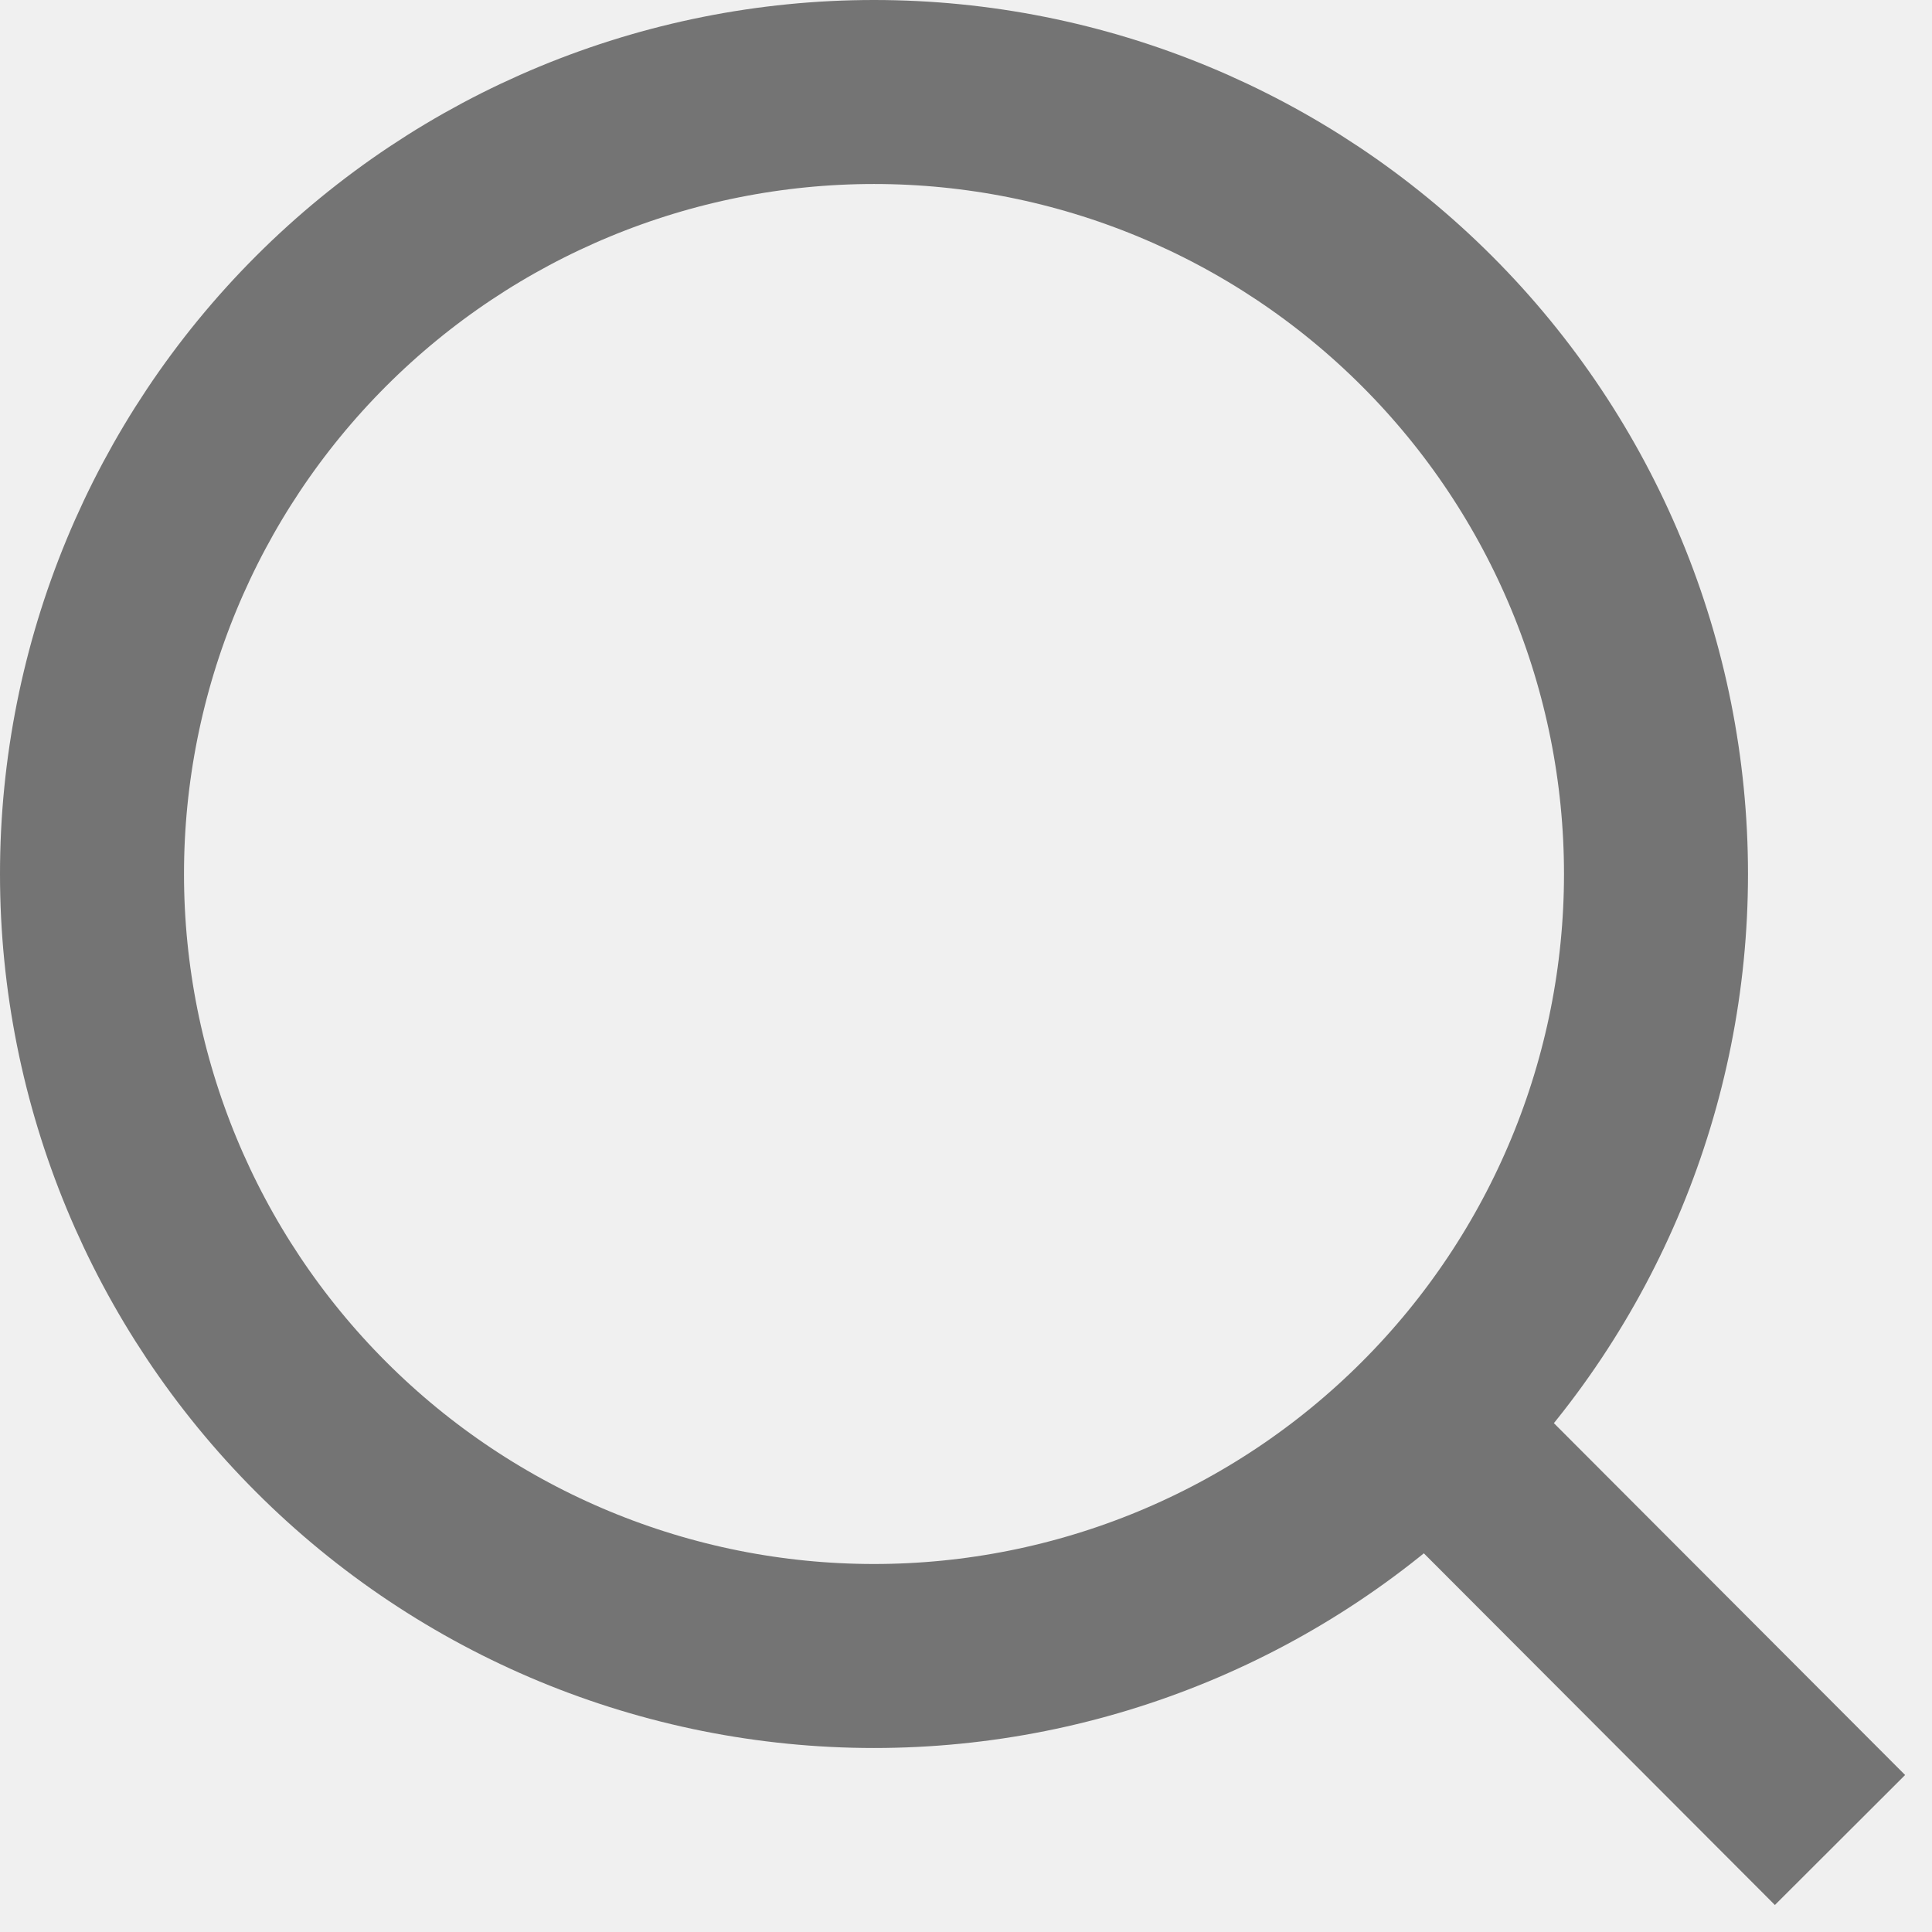
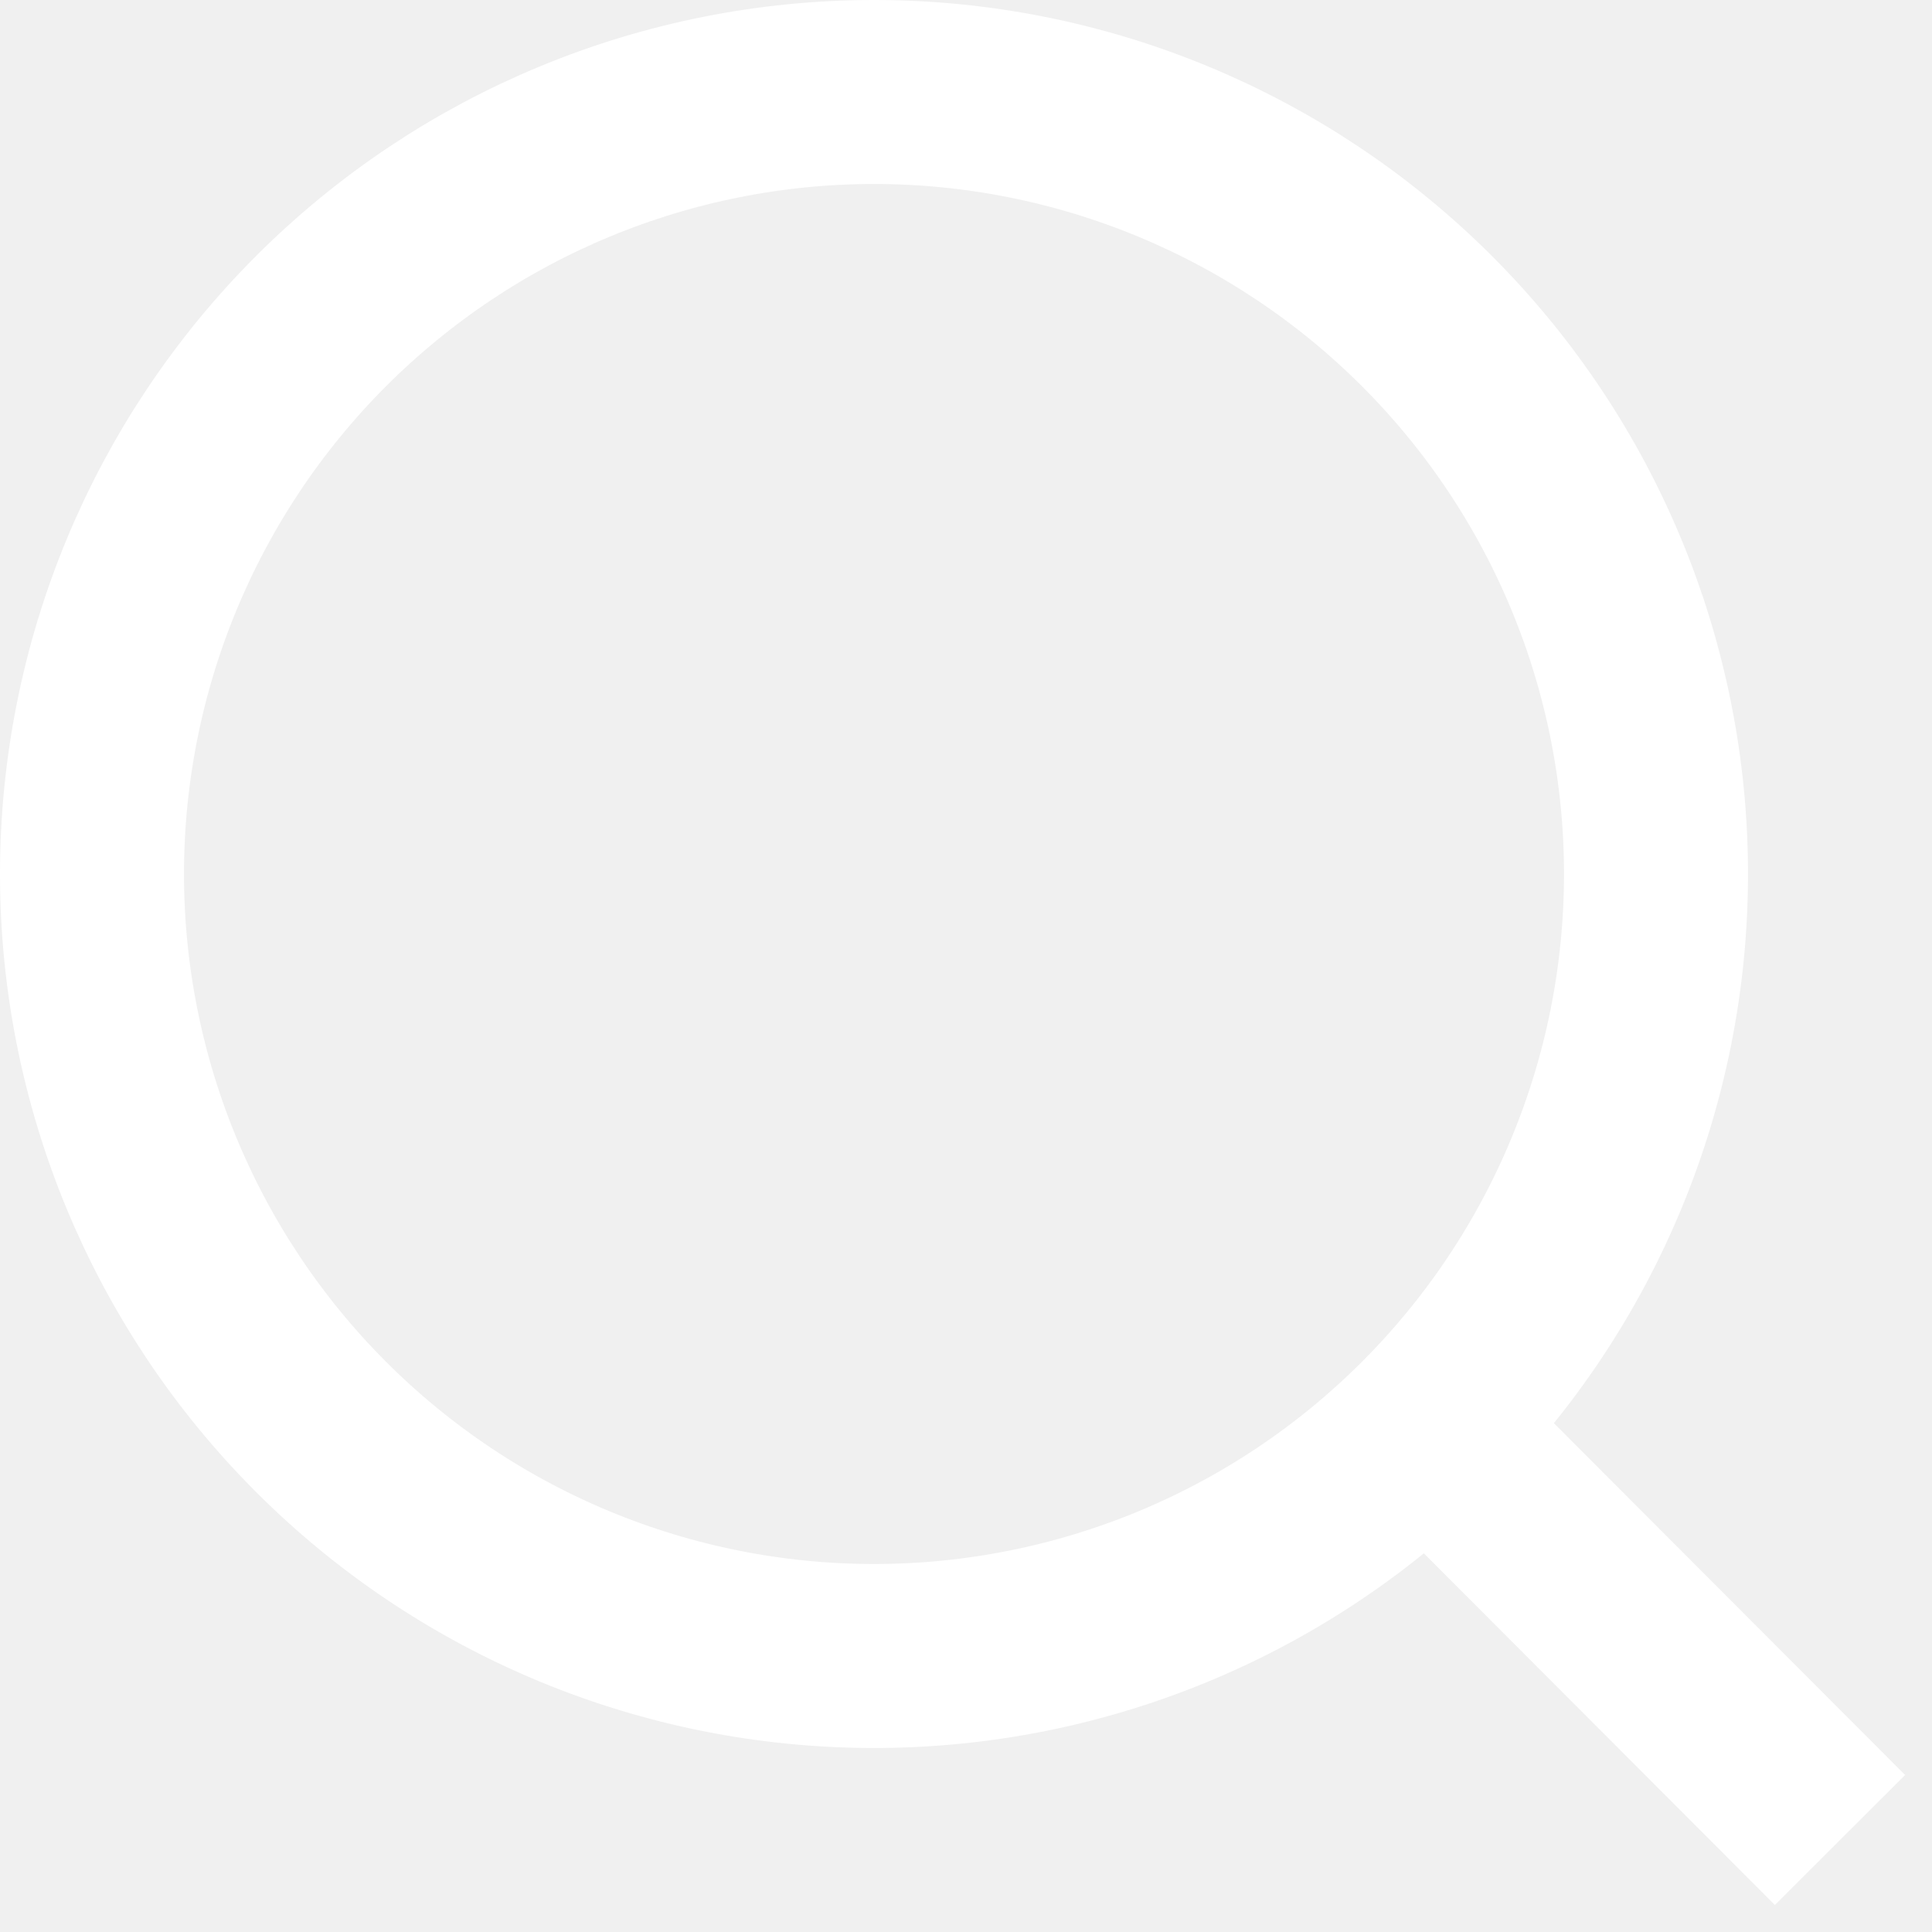
<svg xmlns="http://www.w3.org/2000/svg" width="21" height="21" viewBox="0 0 21 21" fill="none">
-   <path d="M20 20L15.514 15.506L20 20ZM18 9.5C18 11.754 17.105 13.916 15.51 15.51C13.916 17.105 11.754 18 9.5 18C7.246 18 5.084 17.105 3.49 15.51C1.896 13.916 1 11.754 1 9.5C1 7.246 1.896 5.084 3.49 3.49C5.084 1.896 7.246 1 9.5 1C11.754 1 13.916 1.896 15.51 3.49C17.105 5.084 18 7.246 18 9.5V9.5Z" stroke="#747474" stroke-width="2" stroke-linecap="round" />
+   <path d="M20 20L15.514 15.506L20 20ZM18 9.5C18 11.754 17.105 13.916 15.51 15.51C13.916 17.105 11.754 18 9.5 18C7.246 18 5.084 17.105 3.49 15.51C1.896 13.916 1 11.754 1 9.5C1 7.246 1.896 5.084 3.49 3.49C5.084 1.896 7.246 1 9.5 1C11.754 1 13.916 1.896 15.51 3.49C17.105 5.084 18 7.246 18 9.5V9.5Z" stroke="#fff" stroke-width="2" stroke-linecap="round" />
</svg>
